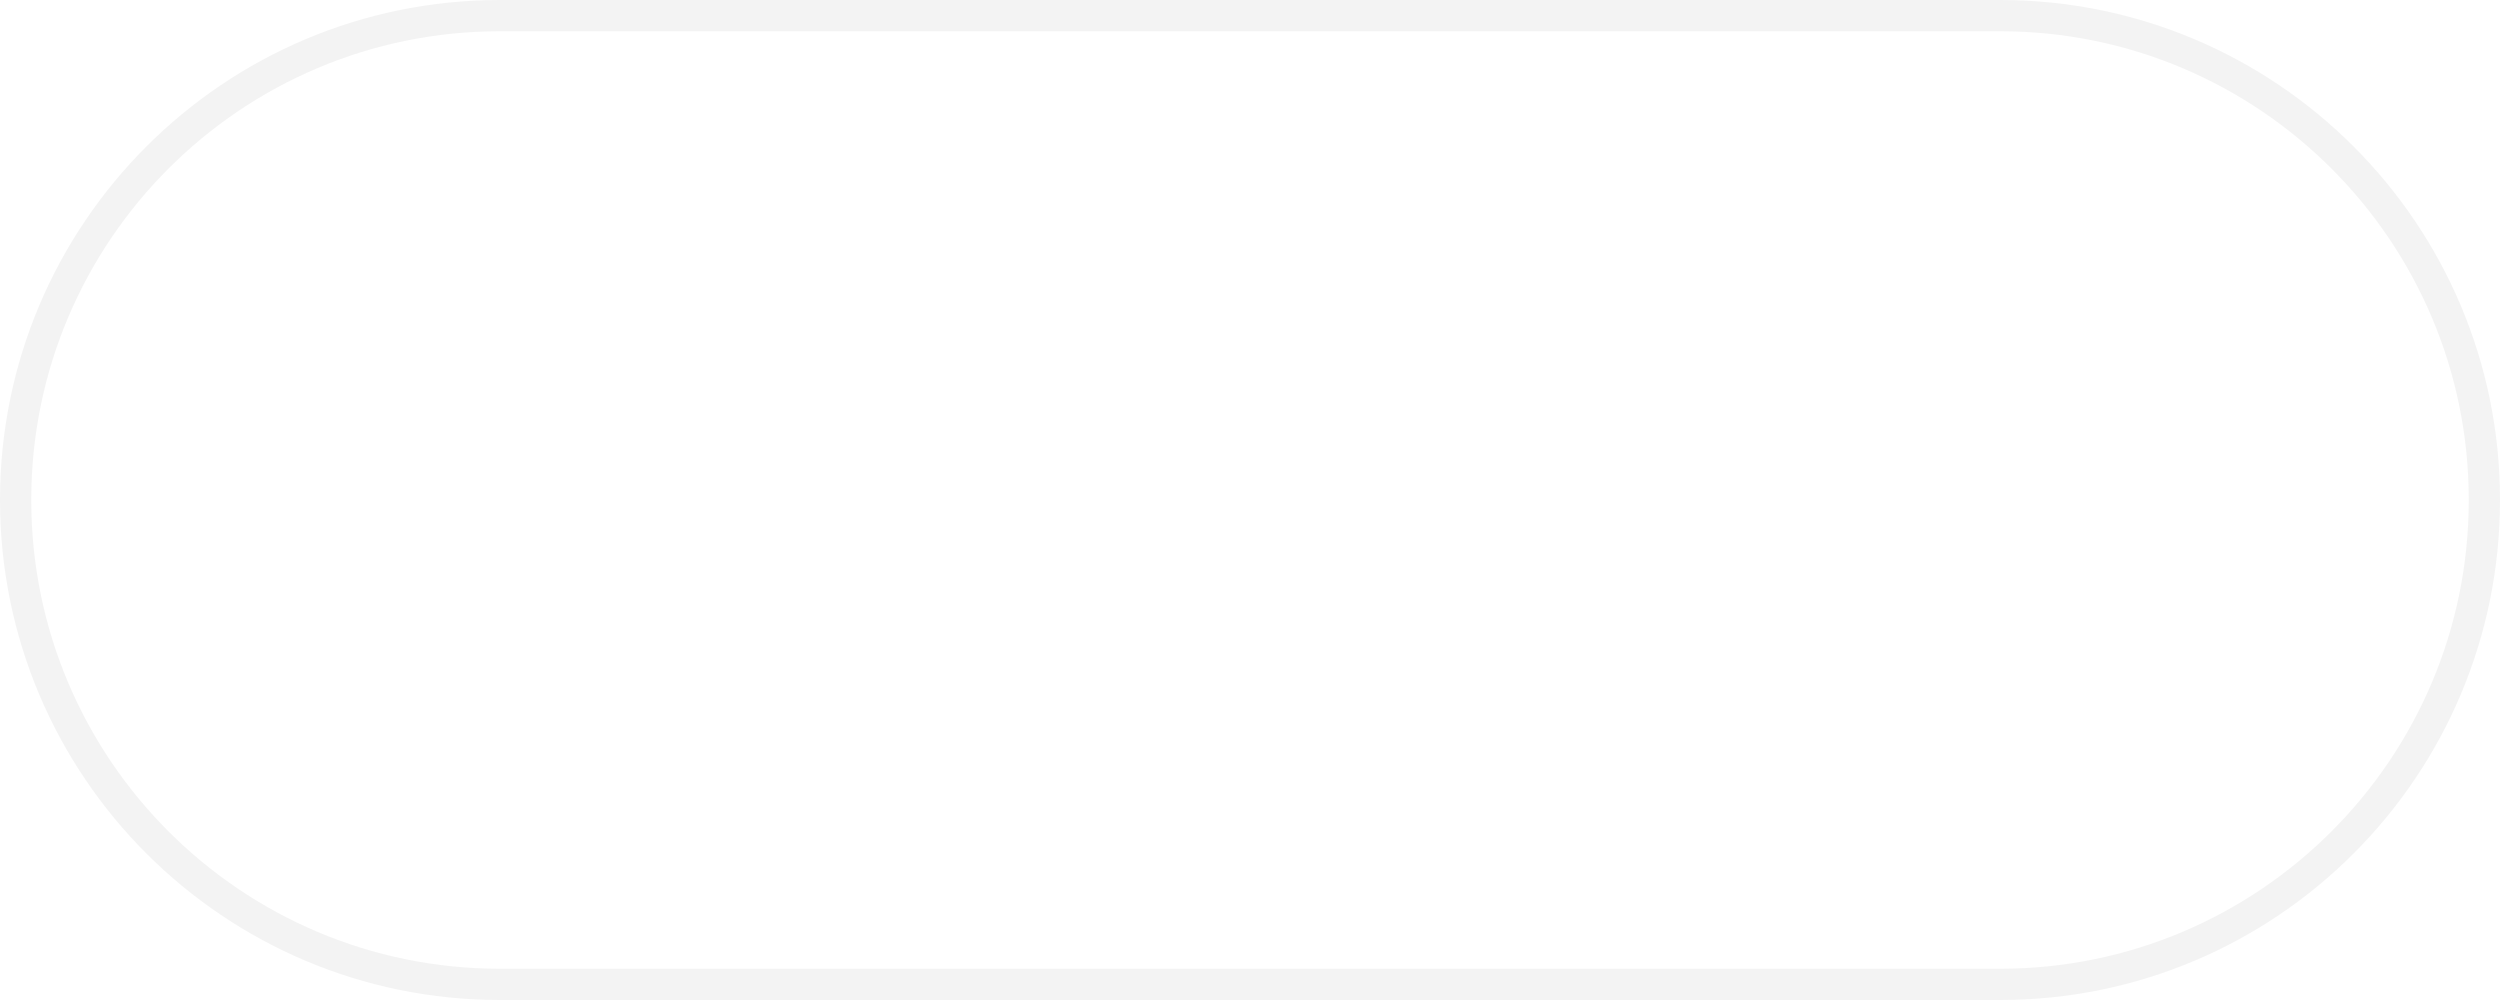
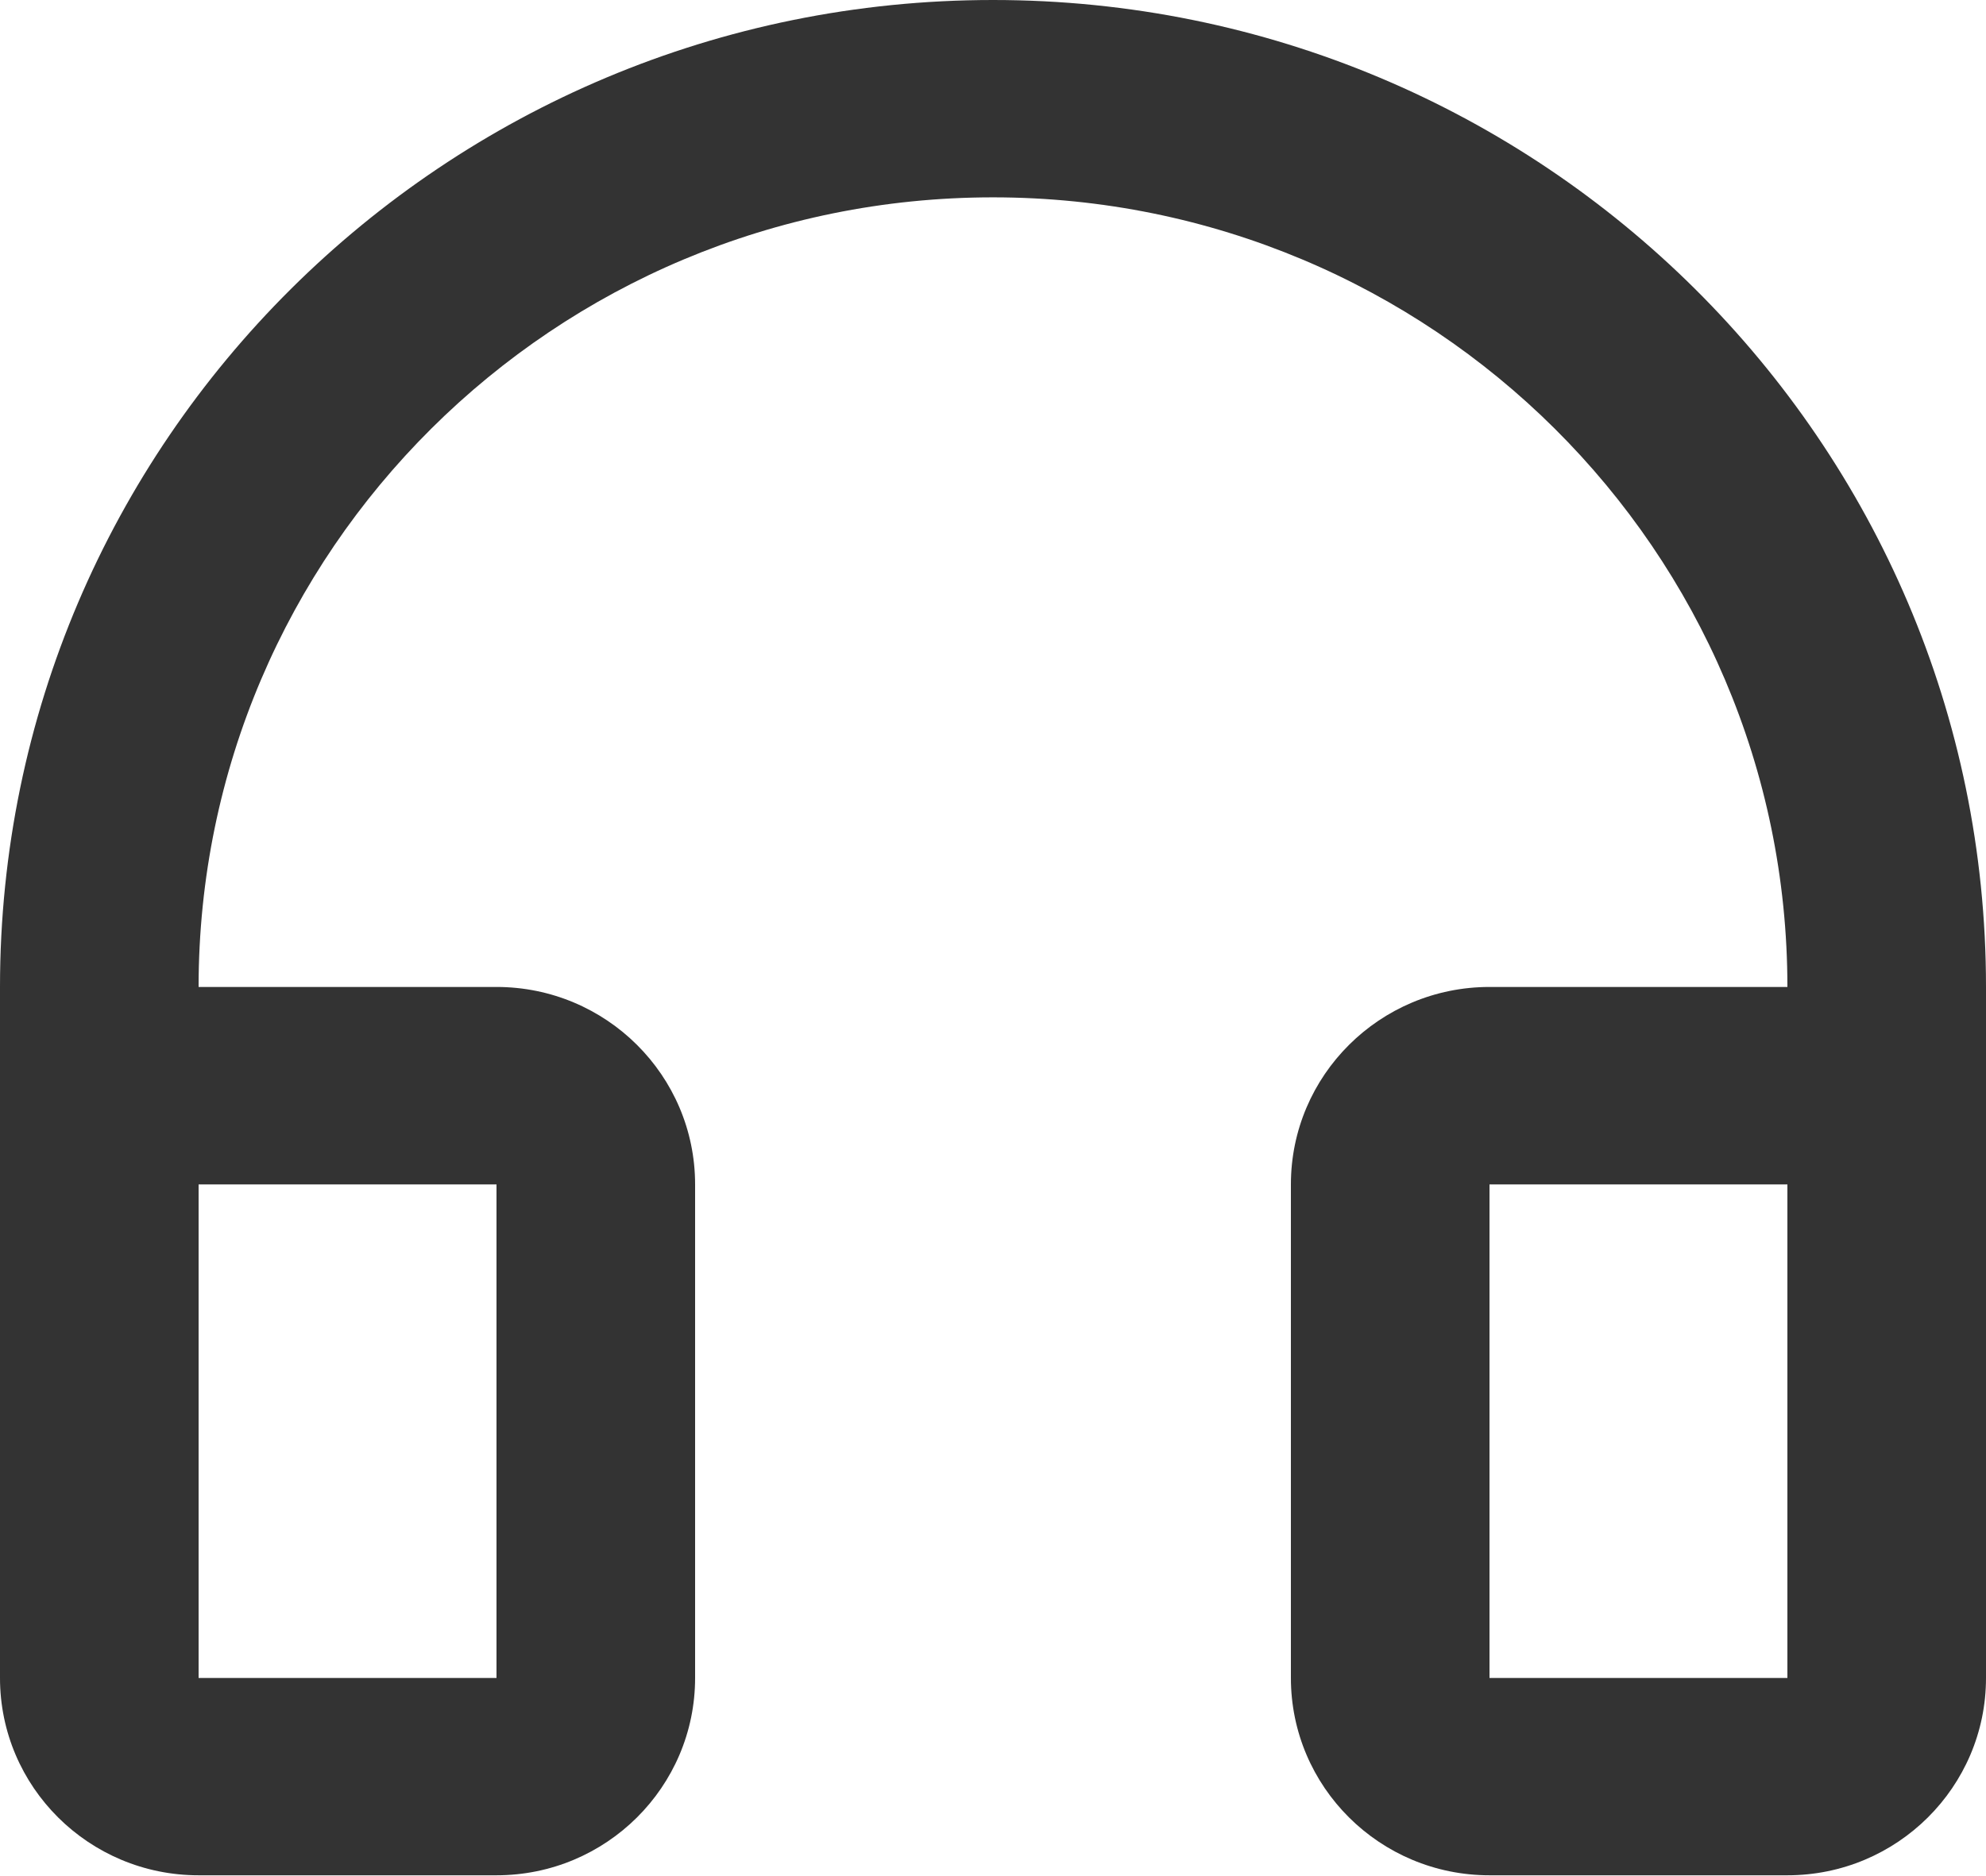
- <svg xmlns="http://www.w3.org/2000/svg" version="1.1" width="80px" height="32px">
-   <g transform="matrix(1 0 0 1 -255 -463 )">
-     <path d="M 256 479  A 15 15 0 0 1 271 464 L 319 464  A 15 15 0 0 1 334 479 A 15 15 0 0 1 319 494 L 271 494  A 15 15 0 0 1 256 479 Z " fill-rule="nonzero" fill="#f68c95" stroke="none" fill-opacity="0" />
-     <path d="M 255.5 479  A 15.5 15.5 0 0 1 271 463.5 L 319 463.5  A 15.5 15.5 0 0 1 334.5 479 A 15.5 15.5 0 0 1 319 494.5 L 271 494.5  A 15.5 15.5 0 0 1 255.5 479 Z " stroke-width="1" stroke="#f2f2f2" fill="none" stroke-opacity="0.988" />
+ <svg xmlns="http://www.w3.org/2000/svg" version="1.1" width="18px" height="17px">
+   <g transform="matrix(1 0 0 1 -337 -57 )">
+     <path d="M 16.2 8.947  C 16.2 4.994  12.976 1.789  9 1.789  C 5.024 1.789  1.8 4.994  1.8 8.947  L 4.5 8.947  C 5.494 8.947  6.3 9.749  6.3 10.737  L 6.3 15.211  C 6.3 16.199  5.494 17  4.5 17  L 1.8 17  C 0.806 17  0 16.199  0 15.211  L 0 8.947  C 0 4.006  4.029 0  9 0  C 13.971 0  18 4.006  18 8.947  L 18 15.211  C 18 16.199  17.194 17  16.2 17  L 13.5 17  C 12.506 17  11.7 16.199  11.7 15.211  L 11.7 10.737  C 11.7 9.749  12.506 8.947  13.5 8.947  L 16.2 8.947  Z M 4.5 10.737  L 1.8 10.737  L 1.8 15.211  L 4.5 15.211  L 4.5 10.737  Z M 16.2 10.737  L 13.5 10.737  L 13.5 15.211  L 16.2 15.211  L 16.2 10.737  Z " fill-rule="nonzero" fill="#333333" stroke="none" transform="matrix(1 0 0 1 337 57 )" />
  </g>
</svg>
